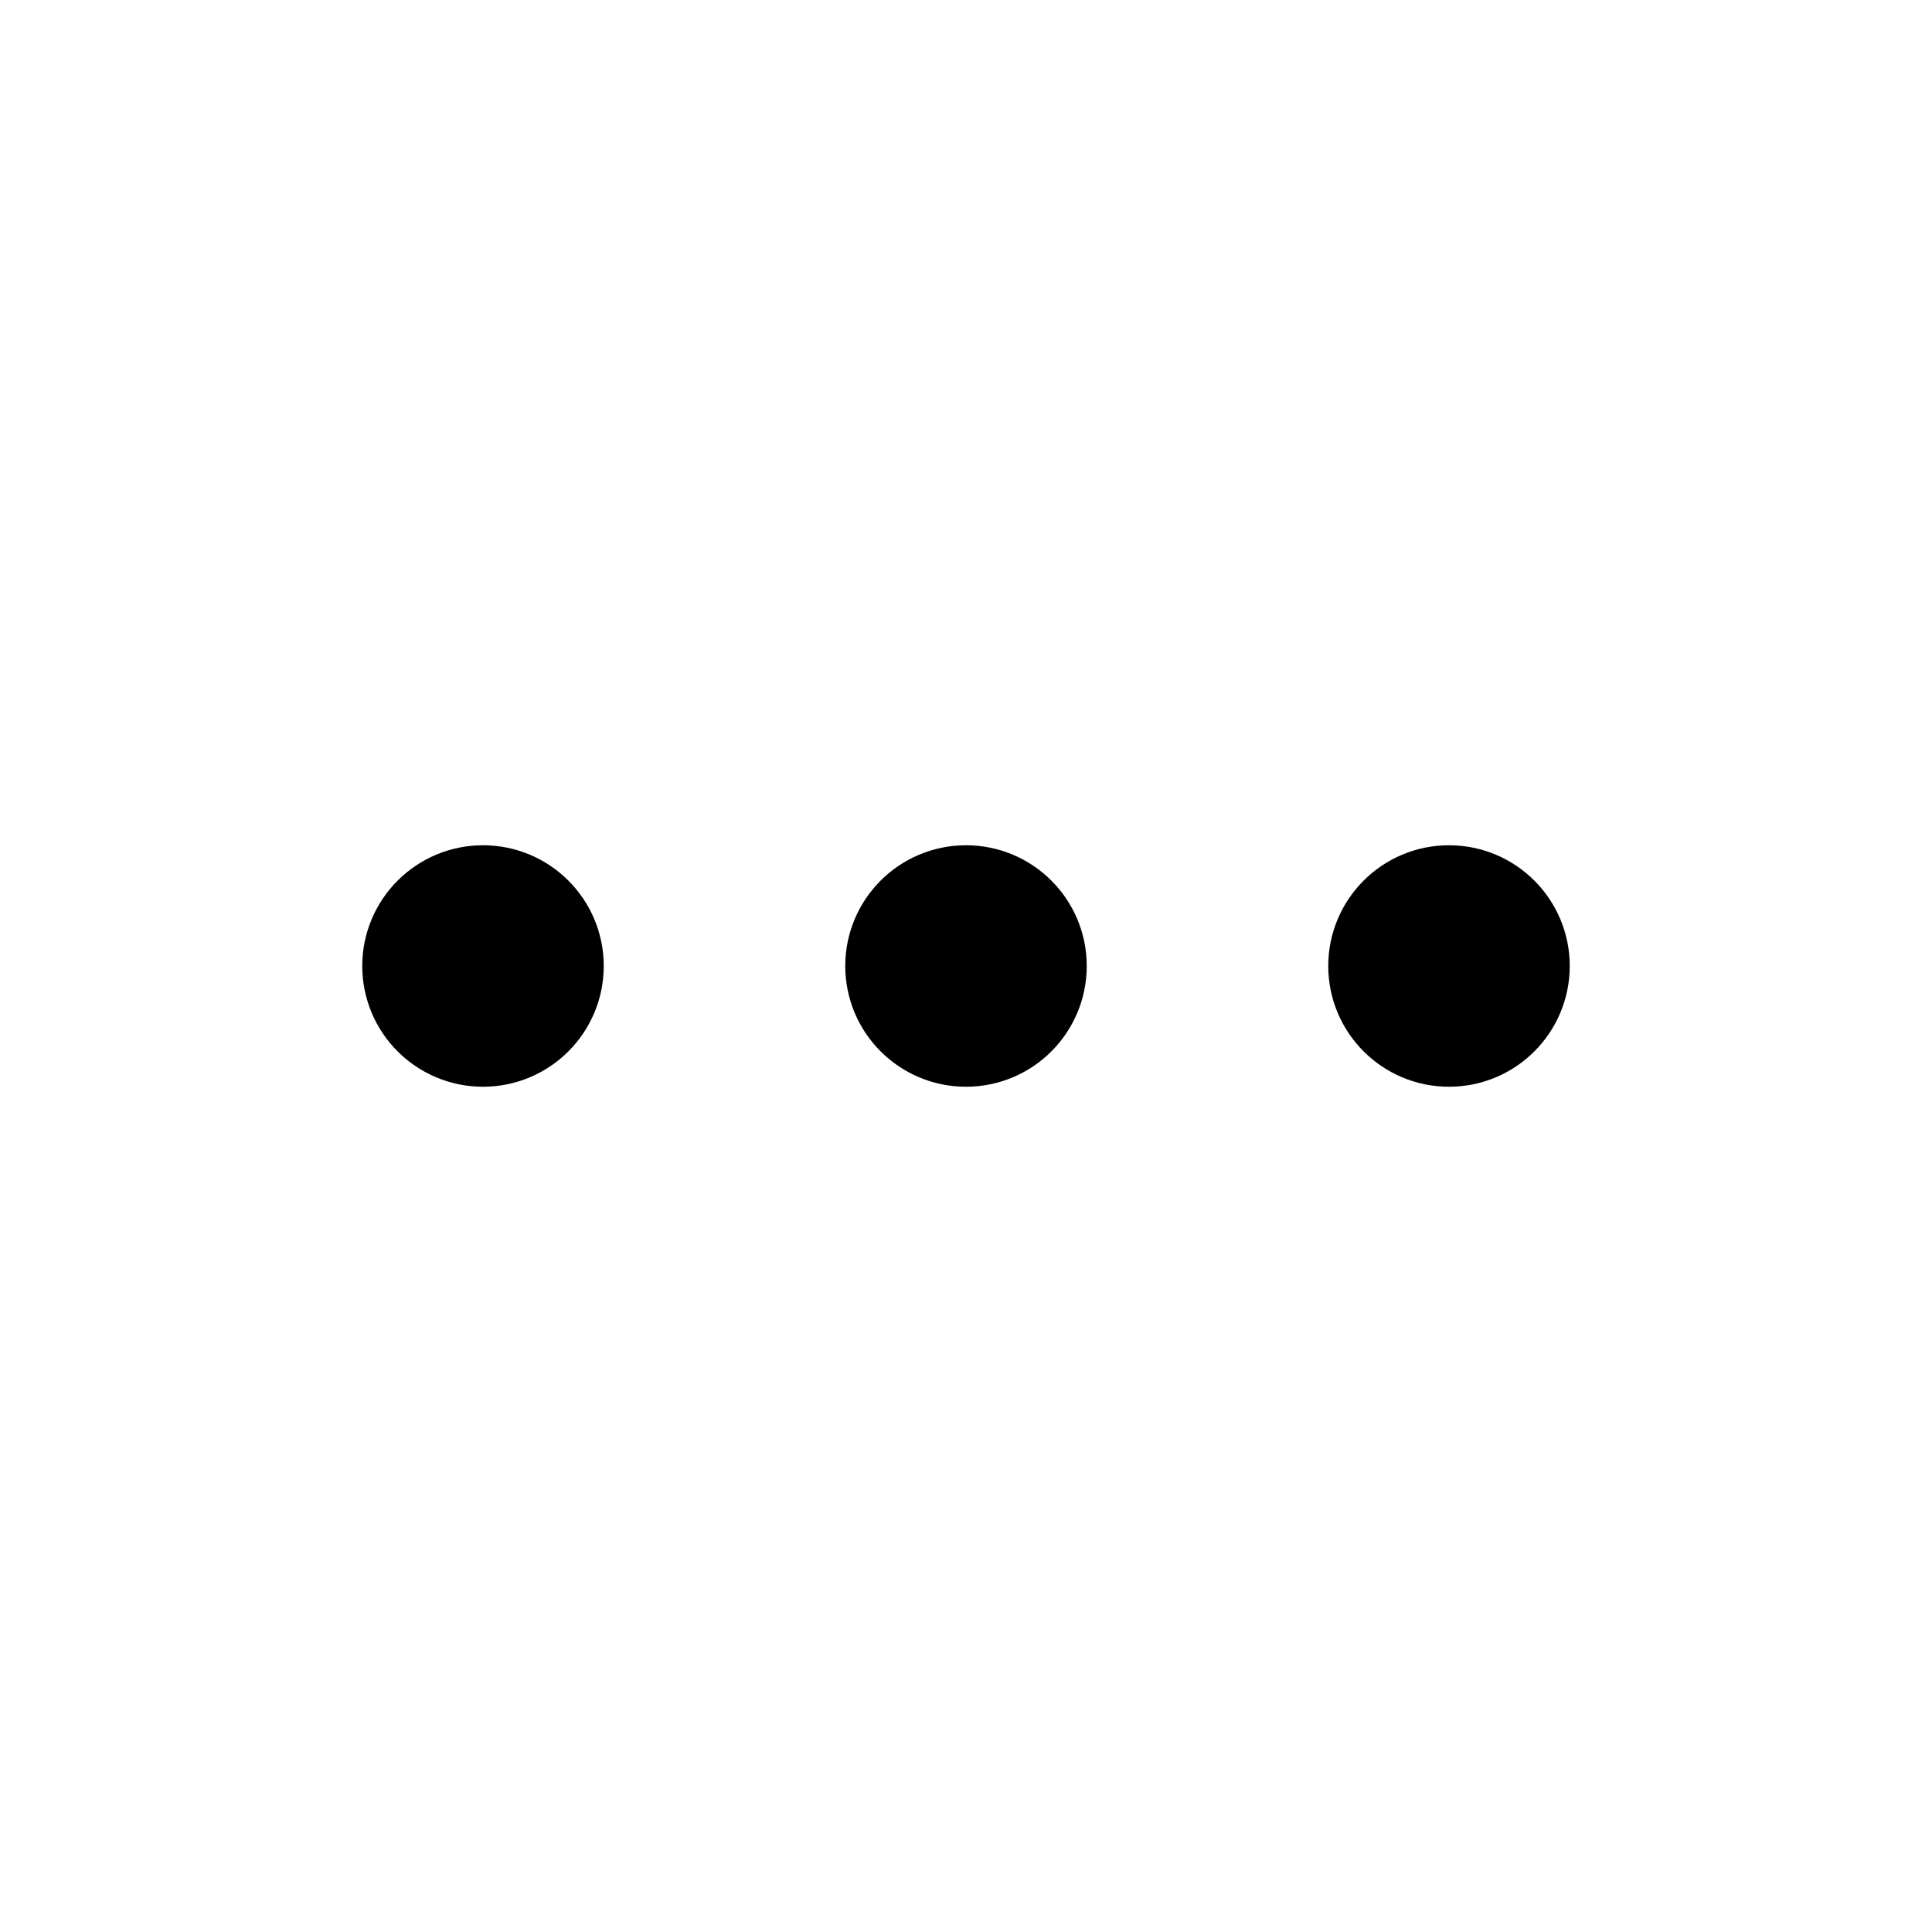
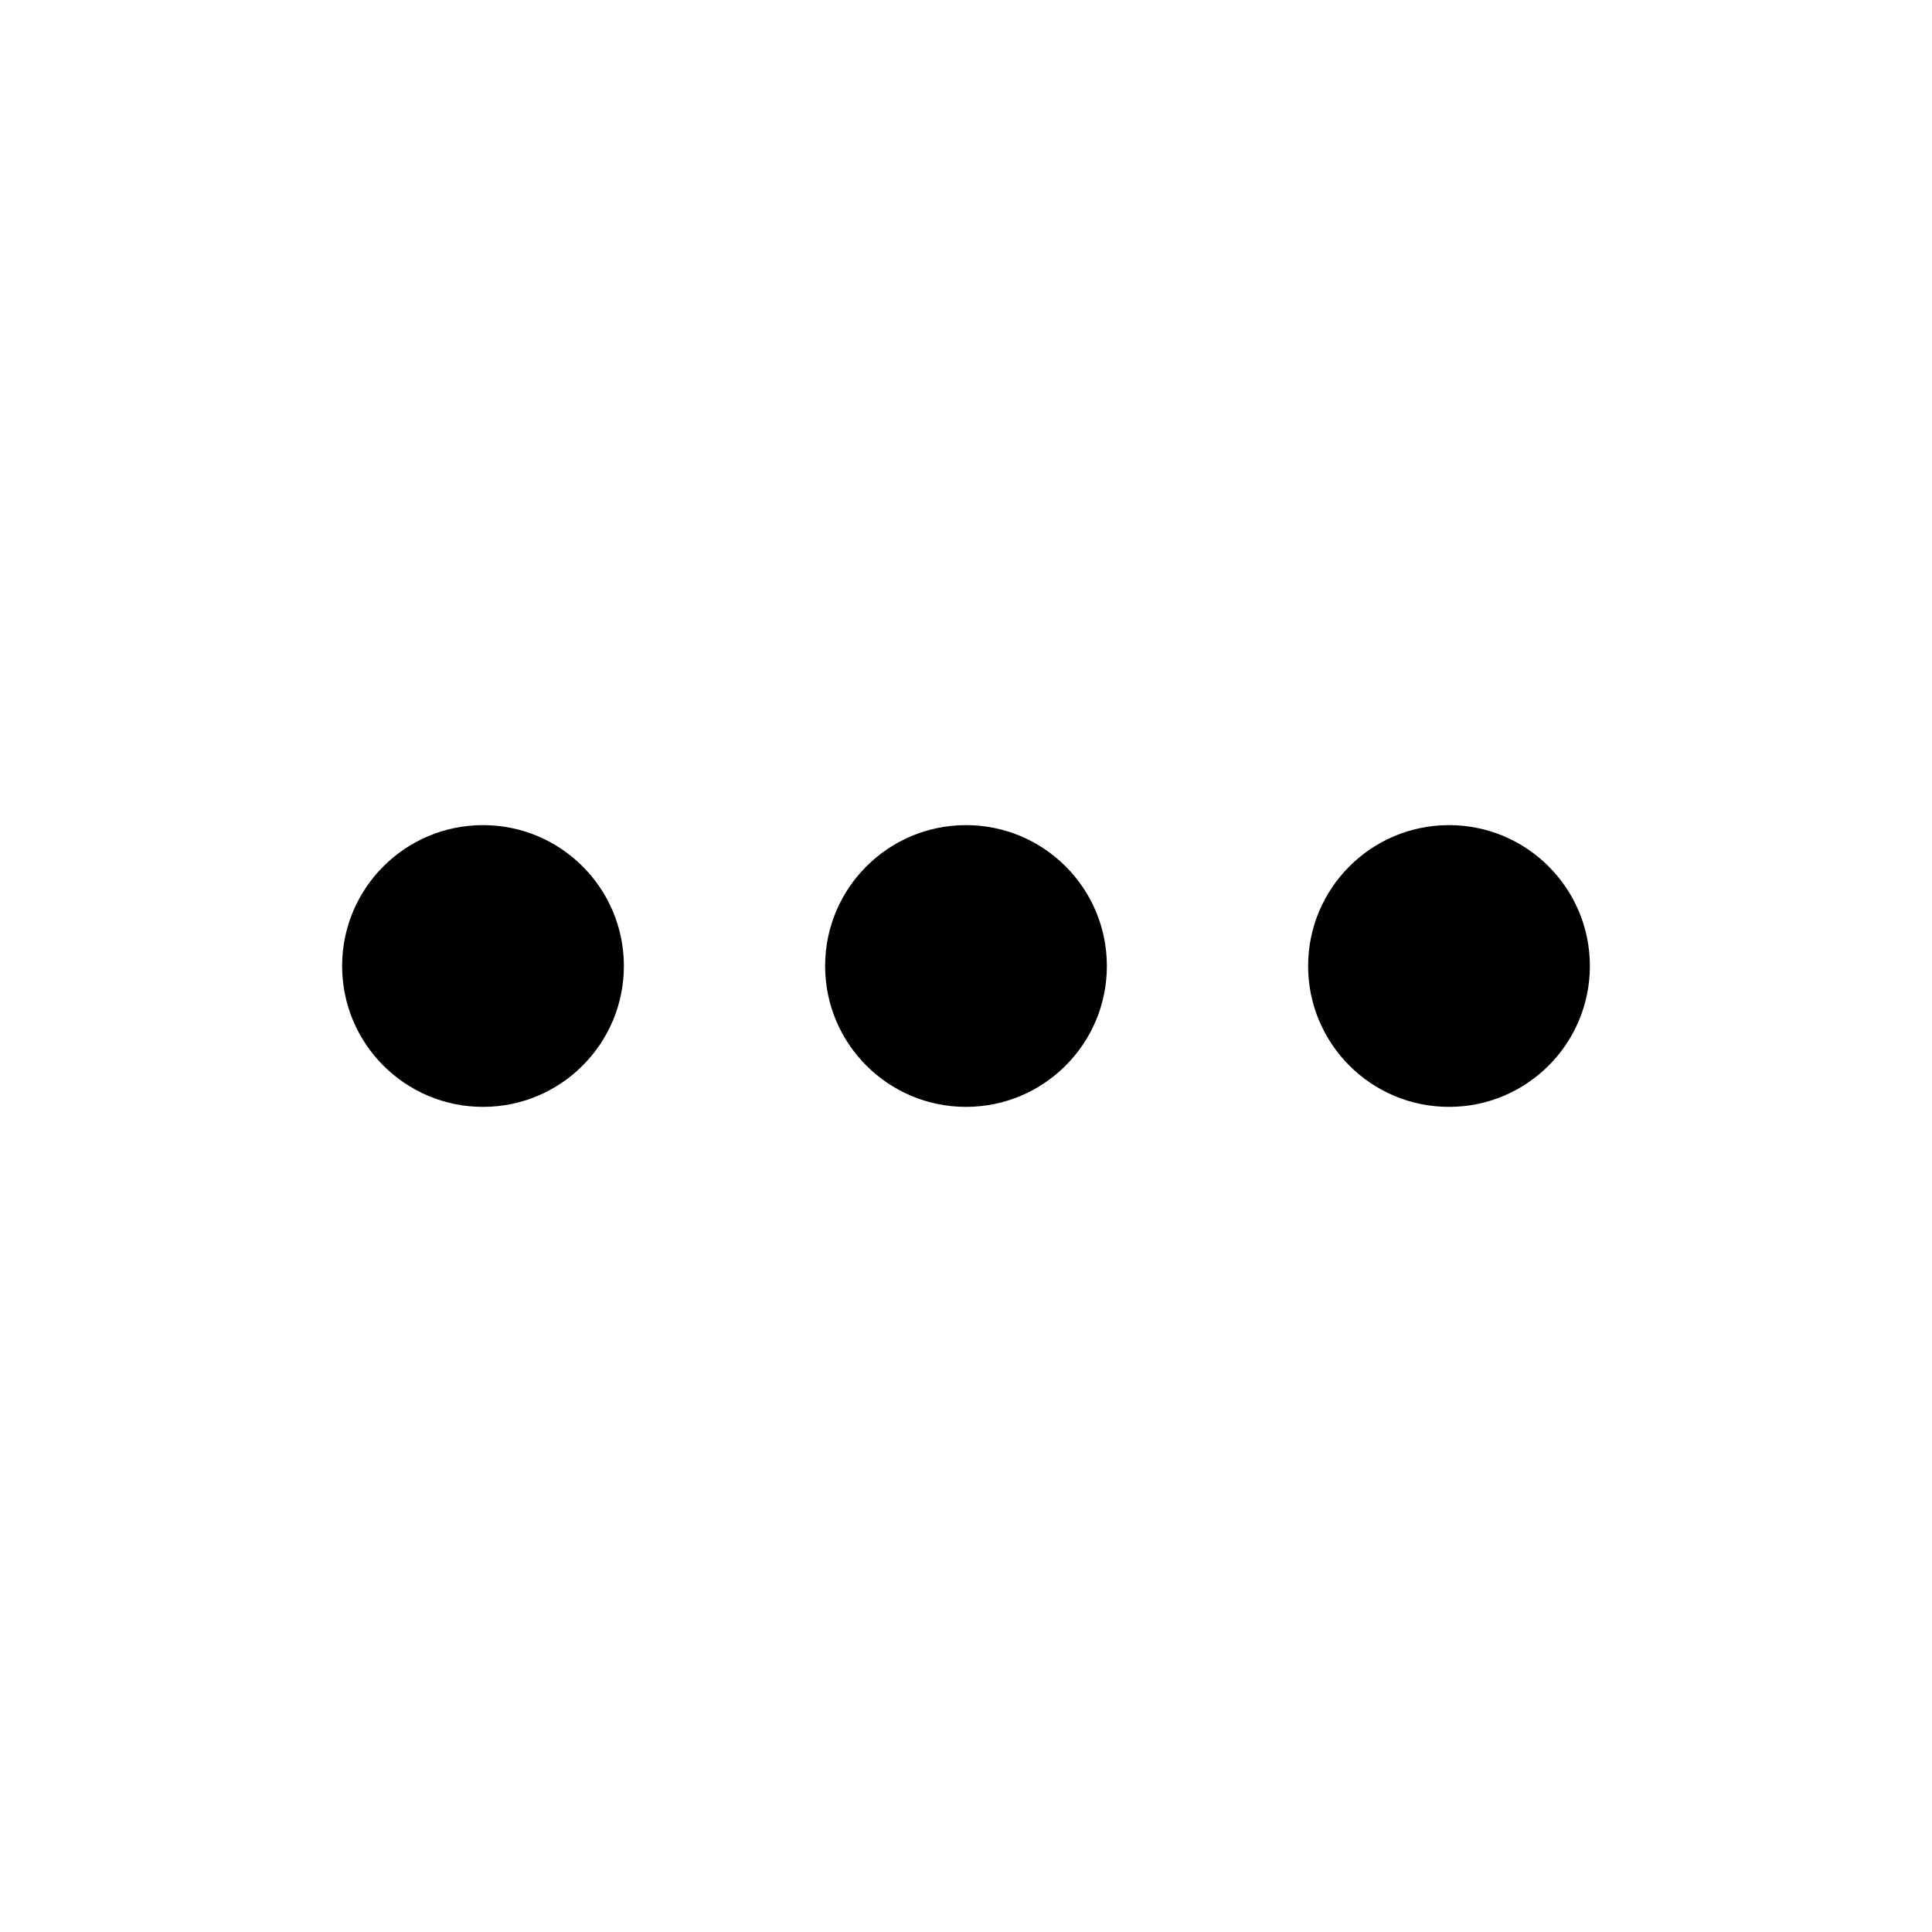
- <svg xmlns="http://www.w3.org/2000/svg" fill="none" viewBox="0 0 24 24" stroke-width="1.5" stroke="currentColor" class="size-6">
-   <path stroke-linecap="round" stroke-linejoin="round" d="M6.75 12a.75.75 0 1 1-1.5 0 .75.75 0 0 1 1.5 0ZM12.75 12a.75.75 0 1 1-1.5 0 .75.75 0 0 1 1.5 0ZM18.75 12a.75.75 0 1 1-1.5 0 .75.75 0 0 1 1.5 0Z" />
+ <svg xmlns="http://www.w3.org/2000/svg" viewBox="0 0 24 24">
+   <path d="M7.75 12a1.75 1.75 0 1 1-3.5 0a1.75 1.75 0 0 1 3.5 0zm6 0a1.75 1.75 0 1 1-3.5 0a1.75 1.75 0 0 1 3.5 0zM18 13.75a1.75 1.75 0 1 0 0-3.5a1.75 1.75 0 0 0 0 3.5z" fill="currentColor" />
</svg>
